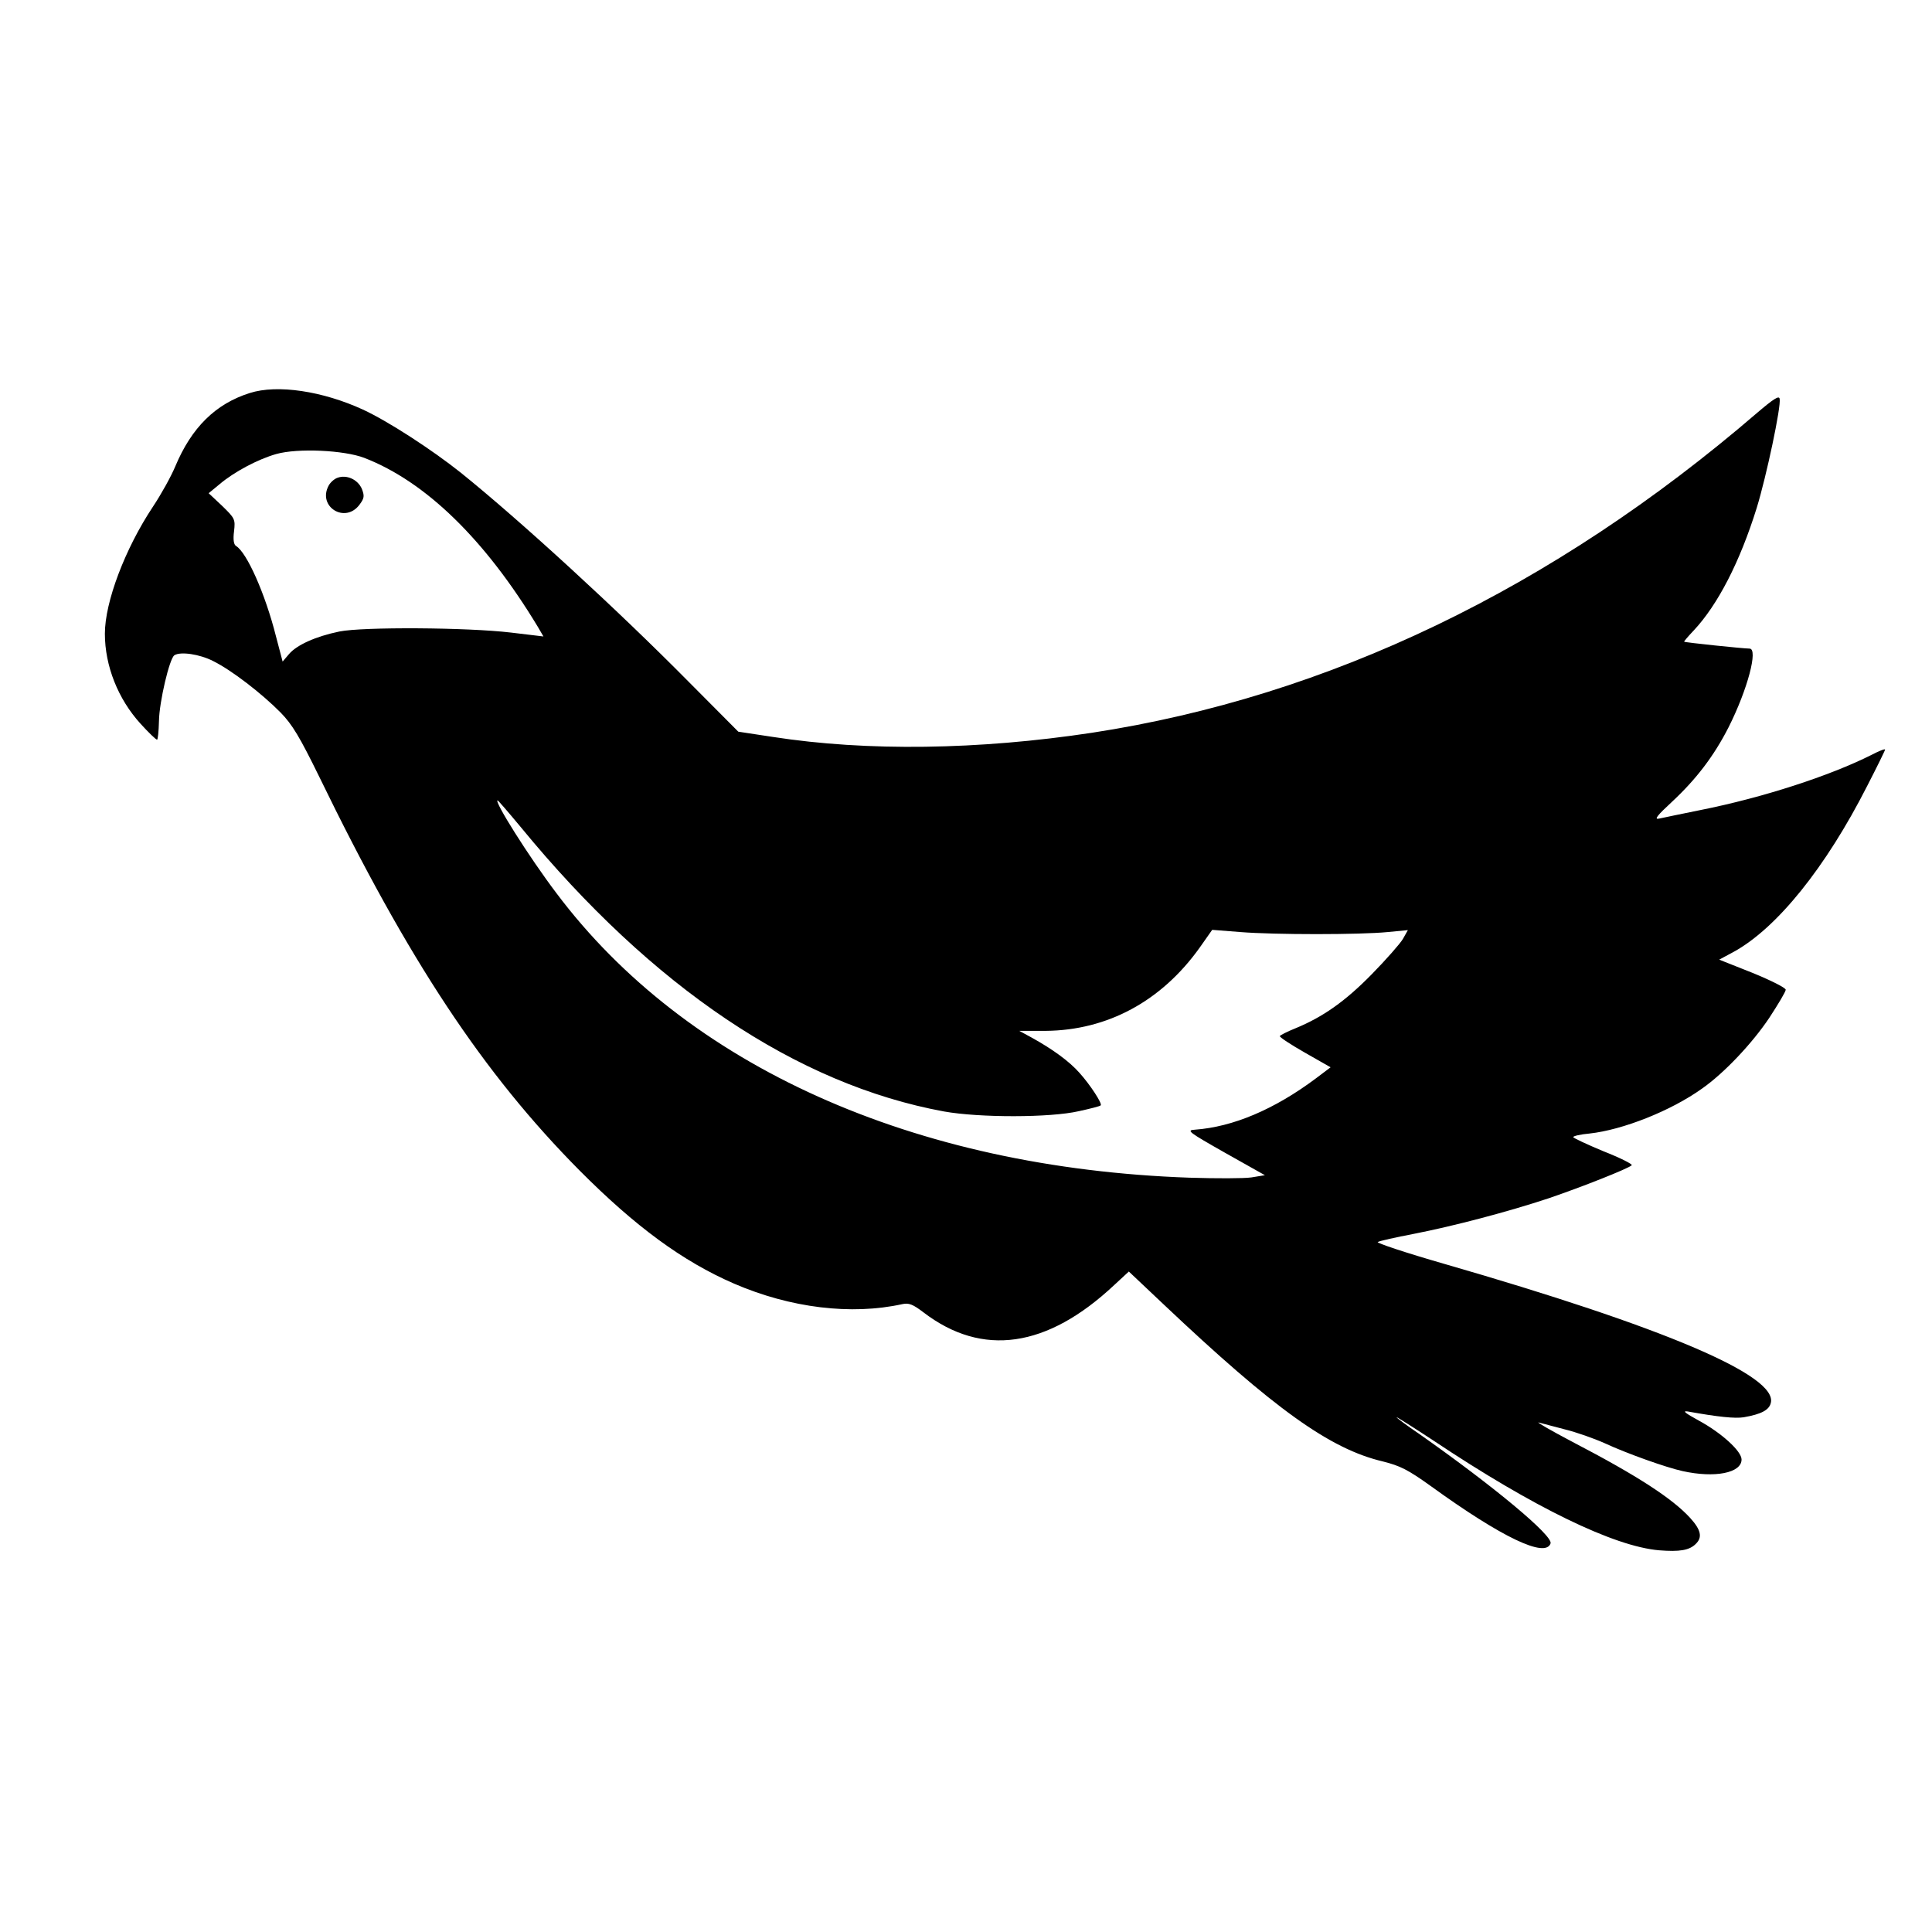
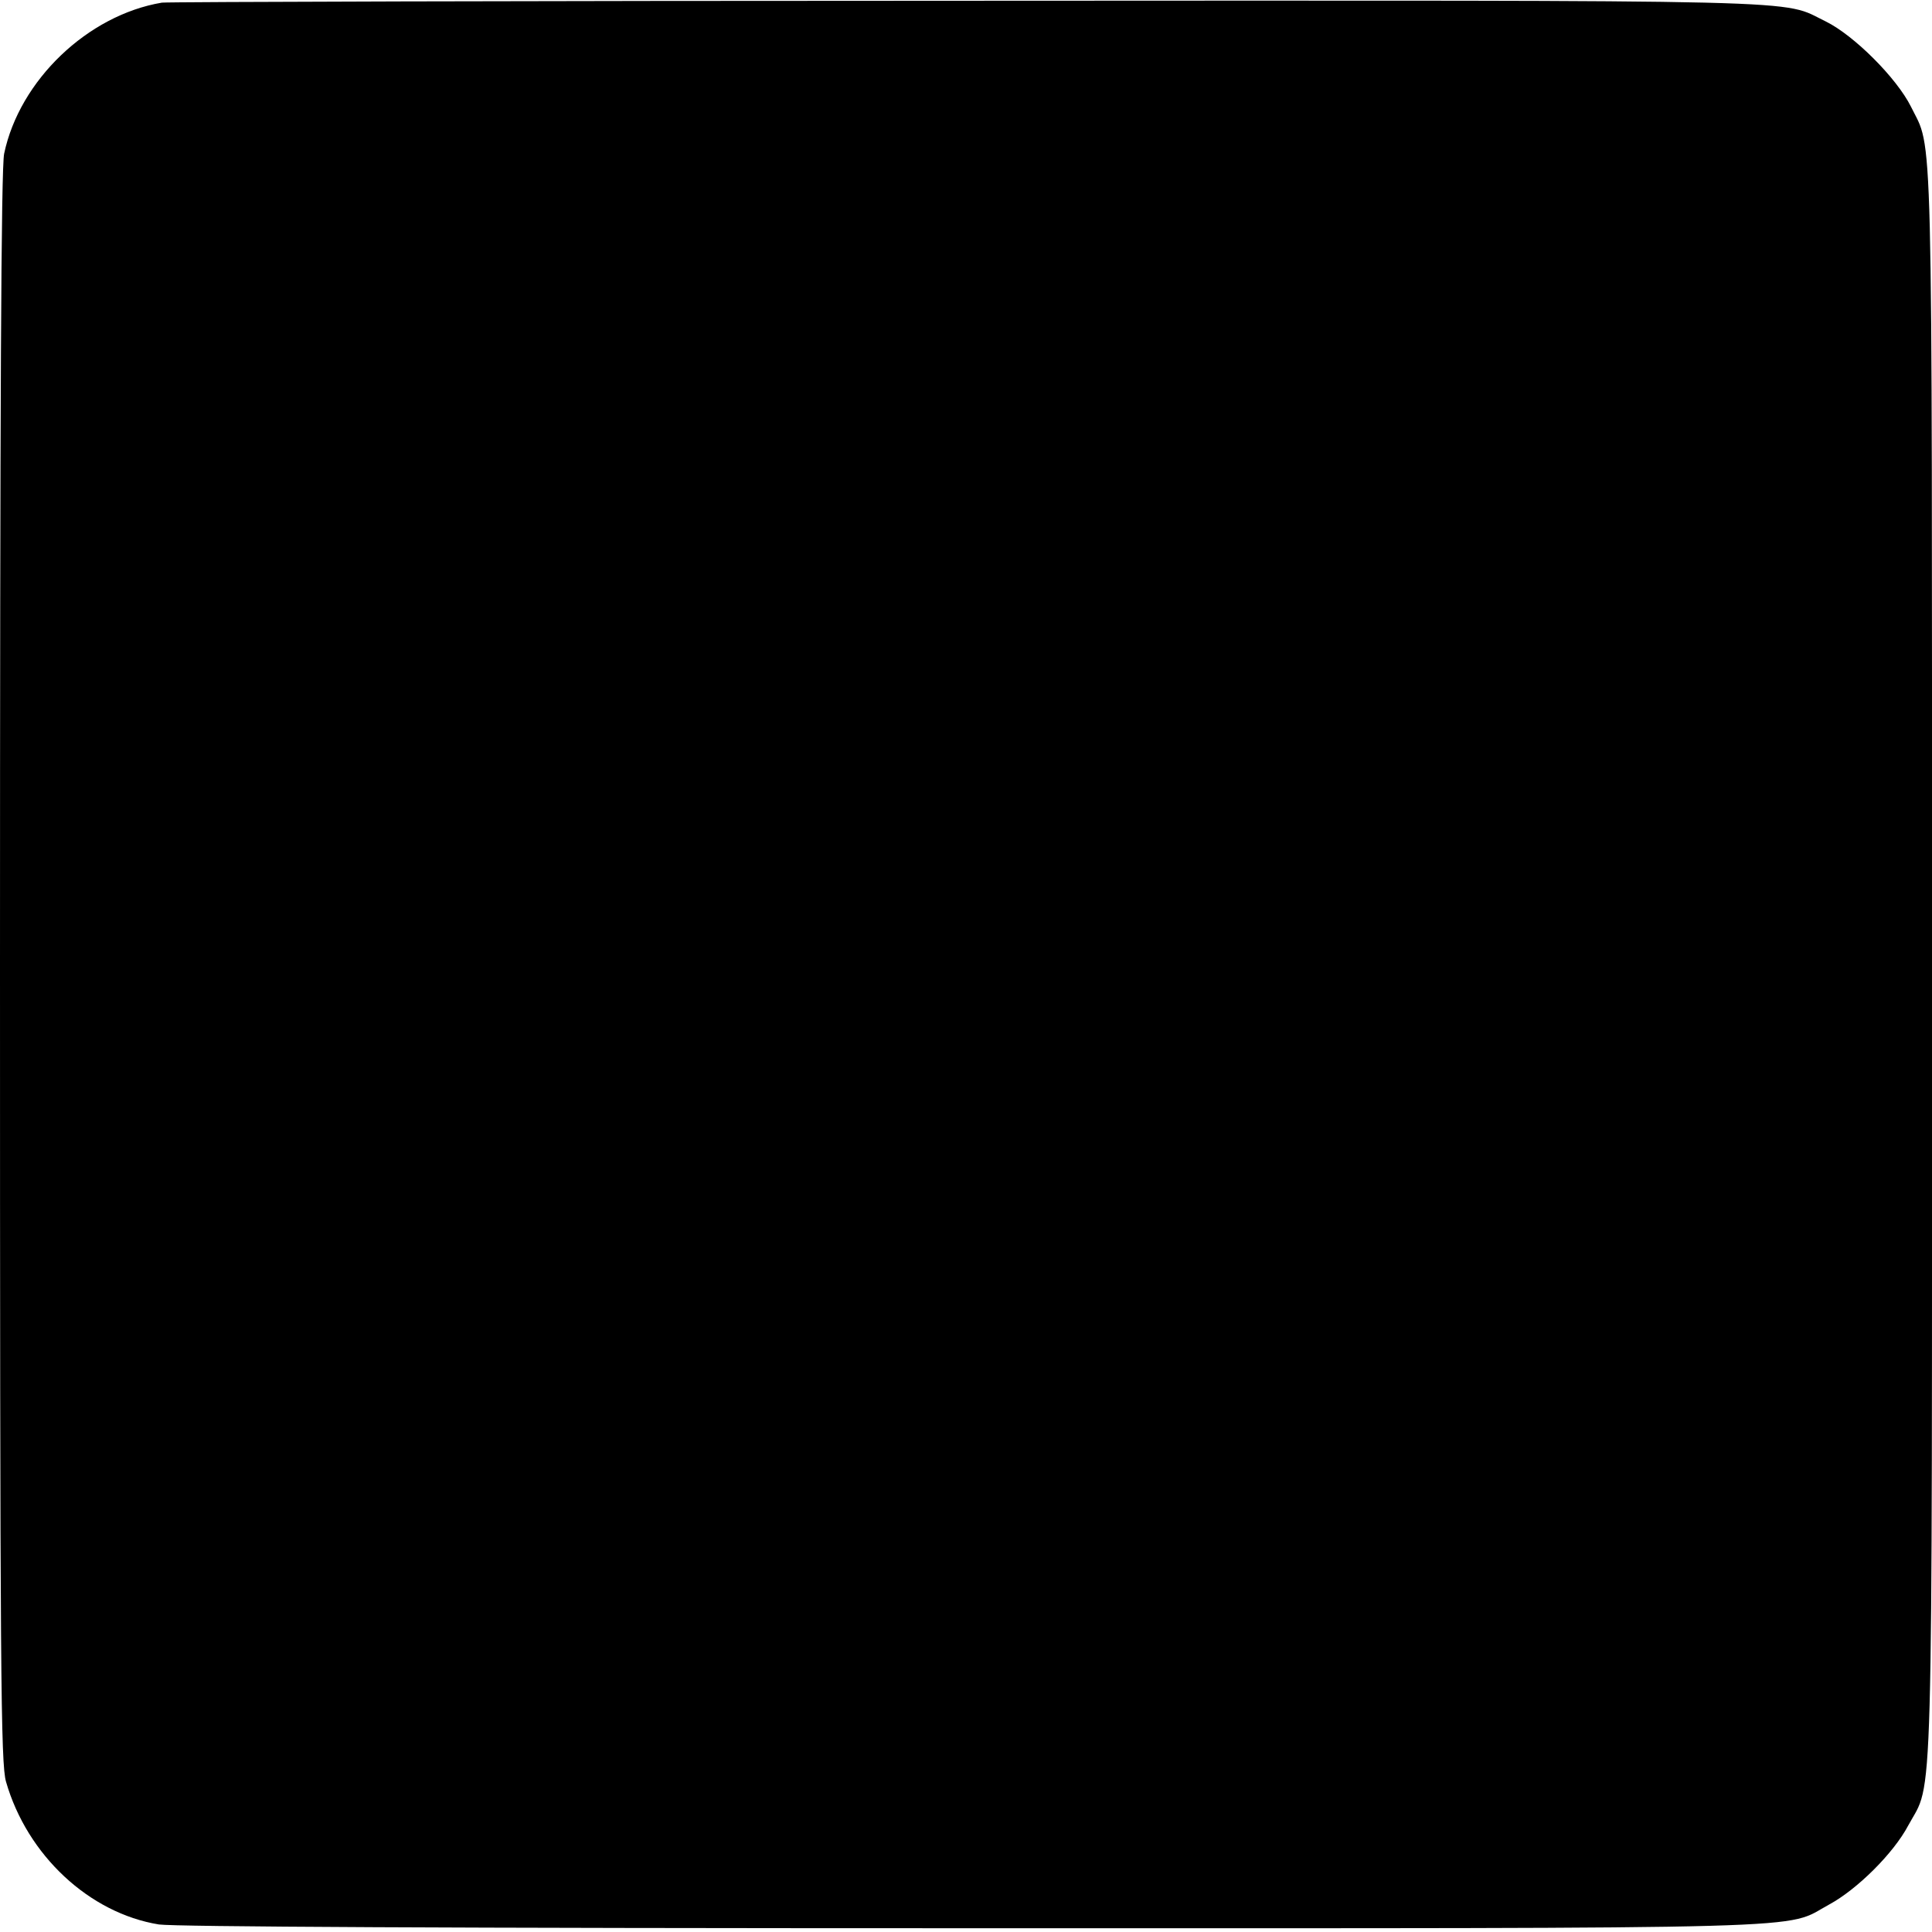
- <svg xmlns="http://www.w3.org/2000/svg" version="1.0" width="700pt" height="700pt" viewBox="0 0 700 700" preserveAspectRatio="xMidYMid meet">
-   <g transform="translate(0,700) scale(0.1,-0.1)" fill="#000000" stroke="none">
-     <path d="M905 5576 c-124 -39 -211 -125 -270 -266 -15 -36 -51 -101 -81 -146 -101 -152 -174 -345 -174 -460 0 -117 48 -237 129 -326 29 -32 56 -58 60 -58 3 0 6 30 7 68 1 68 38 227 56 238 22 14 91 4 140 -21 67 -33 177 -118 245 -187 42 -43 69 -88 140 -233 323 -665 594 -1074 943 -1426 201 -202 373 -329 560 -410 204 -88 424 -115 610 -74 23 5 38 -1 76 -30 213 -163 448 -129 691 99 l53 49 126 -119 c402 -380 603 -524 794 -569 63 -16 90 -29 175 -90 257 -186 415 -261 433 -207 9 28 -206 207 -475 396 -46 31 -83 59 -83 61 0 2 60 -36 133 -84 364 -243 655 -384 818 -398 75 -6 110 0 133 23 25 24 19 51 -20 94 -64 70 -189 152 -427 276 -78 41 -133 73 -122 70 11 -3 54 -14 95 -25 41 -10 106 -33 144 -50 82 -38 223 -88 282 -101 117 -26 214 -7 214 42 0 30 -72 96 -155 141 -49 27 -61 36 -40 33 111 -20 171 -26 203 -21 63 11 92 26 98 52 25 99 -387 274 -1184 504 -139 40 -247 76 -240 79 7 4 65 17 128 29 149 29 345 81 490 129 118 40 290 108 302 120 4 4 -42 27 -103 51 -60 25 -109 48 -109 51 0 4 26 10 59 13 120 13 295 82 408 163 80 56 182 164 244 257 32 49 59 94 59 101 0 7 -54 34 -120 61 l-121 48 52 28 c157 86 334 306 484 601 36 70 65 129 65 132 0 4 -22 -5 -49 -19 -151 -76 -394 -155 -620 -200 -69 -14 -137 -28 -150 -31 -19 -4 -7 11 47 61 88 82 152 166 205 270 69 137 108 285 76 285 -21 0 -234 22 -237 25 -1 1 14 19 35 41 87 93 167 248 228 444 35 114 89 368 83 395 -2 13 -22 0 -83 -52 -739 -636 -1553 -1027 -2409 -1158 -410 -62 -814 -68 -1156 -15 l-125 19 -180 181 c-257 260 -609 583 -825 757 -104 83 -264 187 -355 229 -146 67 -310 92 -410 60z m415 -235 c222 -86 437 -295 628 -611 l21 -36 -117 14 c-159 19 -537 21 -622 4 -87 -18 -155 -49 -183 -82 l-23 -27 -24 91 c-39 155 -106 305 -145 328 -8 5 -11 23 -7 53 5 44 3 47 -43 92 l-49 46 40 33 c52 44 138 90 205 109 78 22 246 14 319 -14z m567 -1338 c477 -581 1000 -932 1533 -1030 128 -23 385 -23 489 1 41 9 77 18 79 21 7 6 -39 76 -77 118 -37 42 -98 86 -172 127 l-46 25 96 0 c223 2 419 107 558 302 l45 64 102 -8 c123 -10 434 -10 534 0 l73 7 -18 -32 c-10 -17 -61 -75 -113 -128 -96 -98 -177 -155 -277 -196 -30 -12 -55 -25 -56 -28 -1 -4 40 -31 91 -60 l93 -53 -53 -40 c-151 -113 -301 -176 -438 -186 -33 -2 -25 -8 109 -84 l144 -81 -49 -8 c-27 -4 -128 -4 -224 -1 -1001 35 -1824 405 -2294 1031 -100 132 -228 336 -213 336 2 0 40 -44 84 -97z" />
-     <path d="M1223 5269 c-12 -4 -26 -17 -32 -28 -42 -77 60 -140 112 -69 17 23 18 31 8 57 -15 34 -55 52 -88 40z" />
+ <svg xmlns="http://www.w3.org/2000/svg" version="1.0" width="513pt" height="513pt" viewBox="0 0 513 513" preserveAspectRatio="xMidYMid meet">
+   <g transform="translate(0,513) scale(0.1,-0.1)" fill="#000000" stroke="none">
+     <path d="M430 5123 c-197 -33 -378 -206 -419 -401 -8 -38 -11 -655 -11 -2161 0 -1883 2 -2114 16 -2162 56 -195 221 -349 406 -379 42 -6 765 -10 2158 -10 2313 0 2153 -4 2277 63 74 40 171 136 210 210 67 124 63 -36 63 2293 0 2293 3 2150 -56 2271 -38 76 -151 189 -226 226 -123 59 25 56 -2278 55 -1163 0 -2126 -3 -2140 -5z" />
  </g>
</svg>
